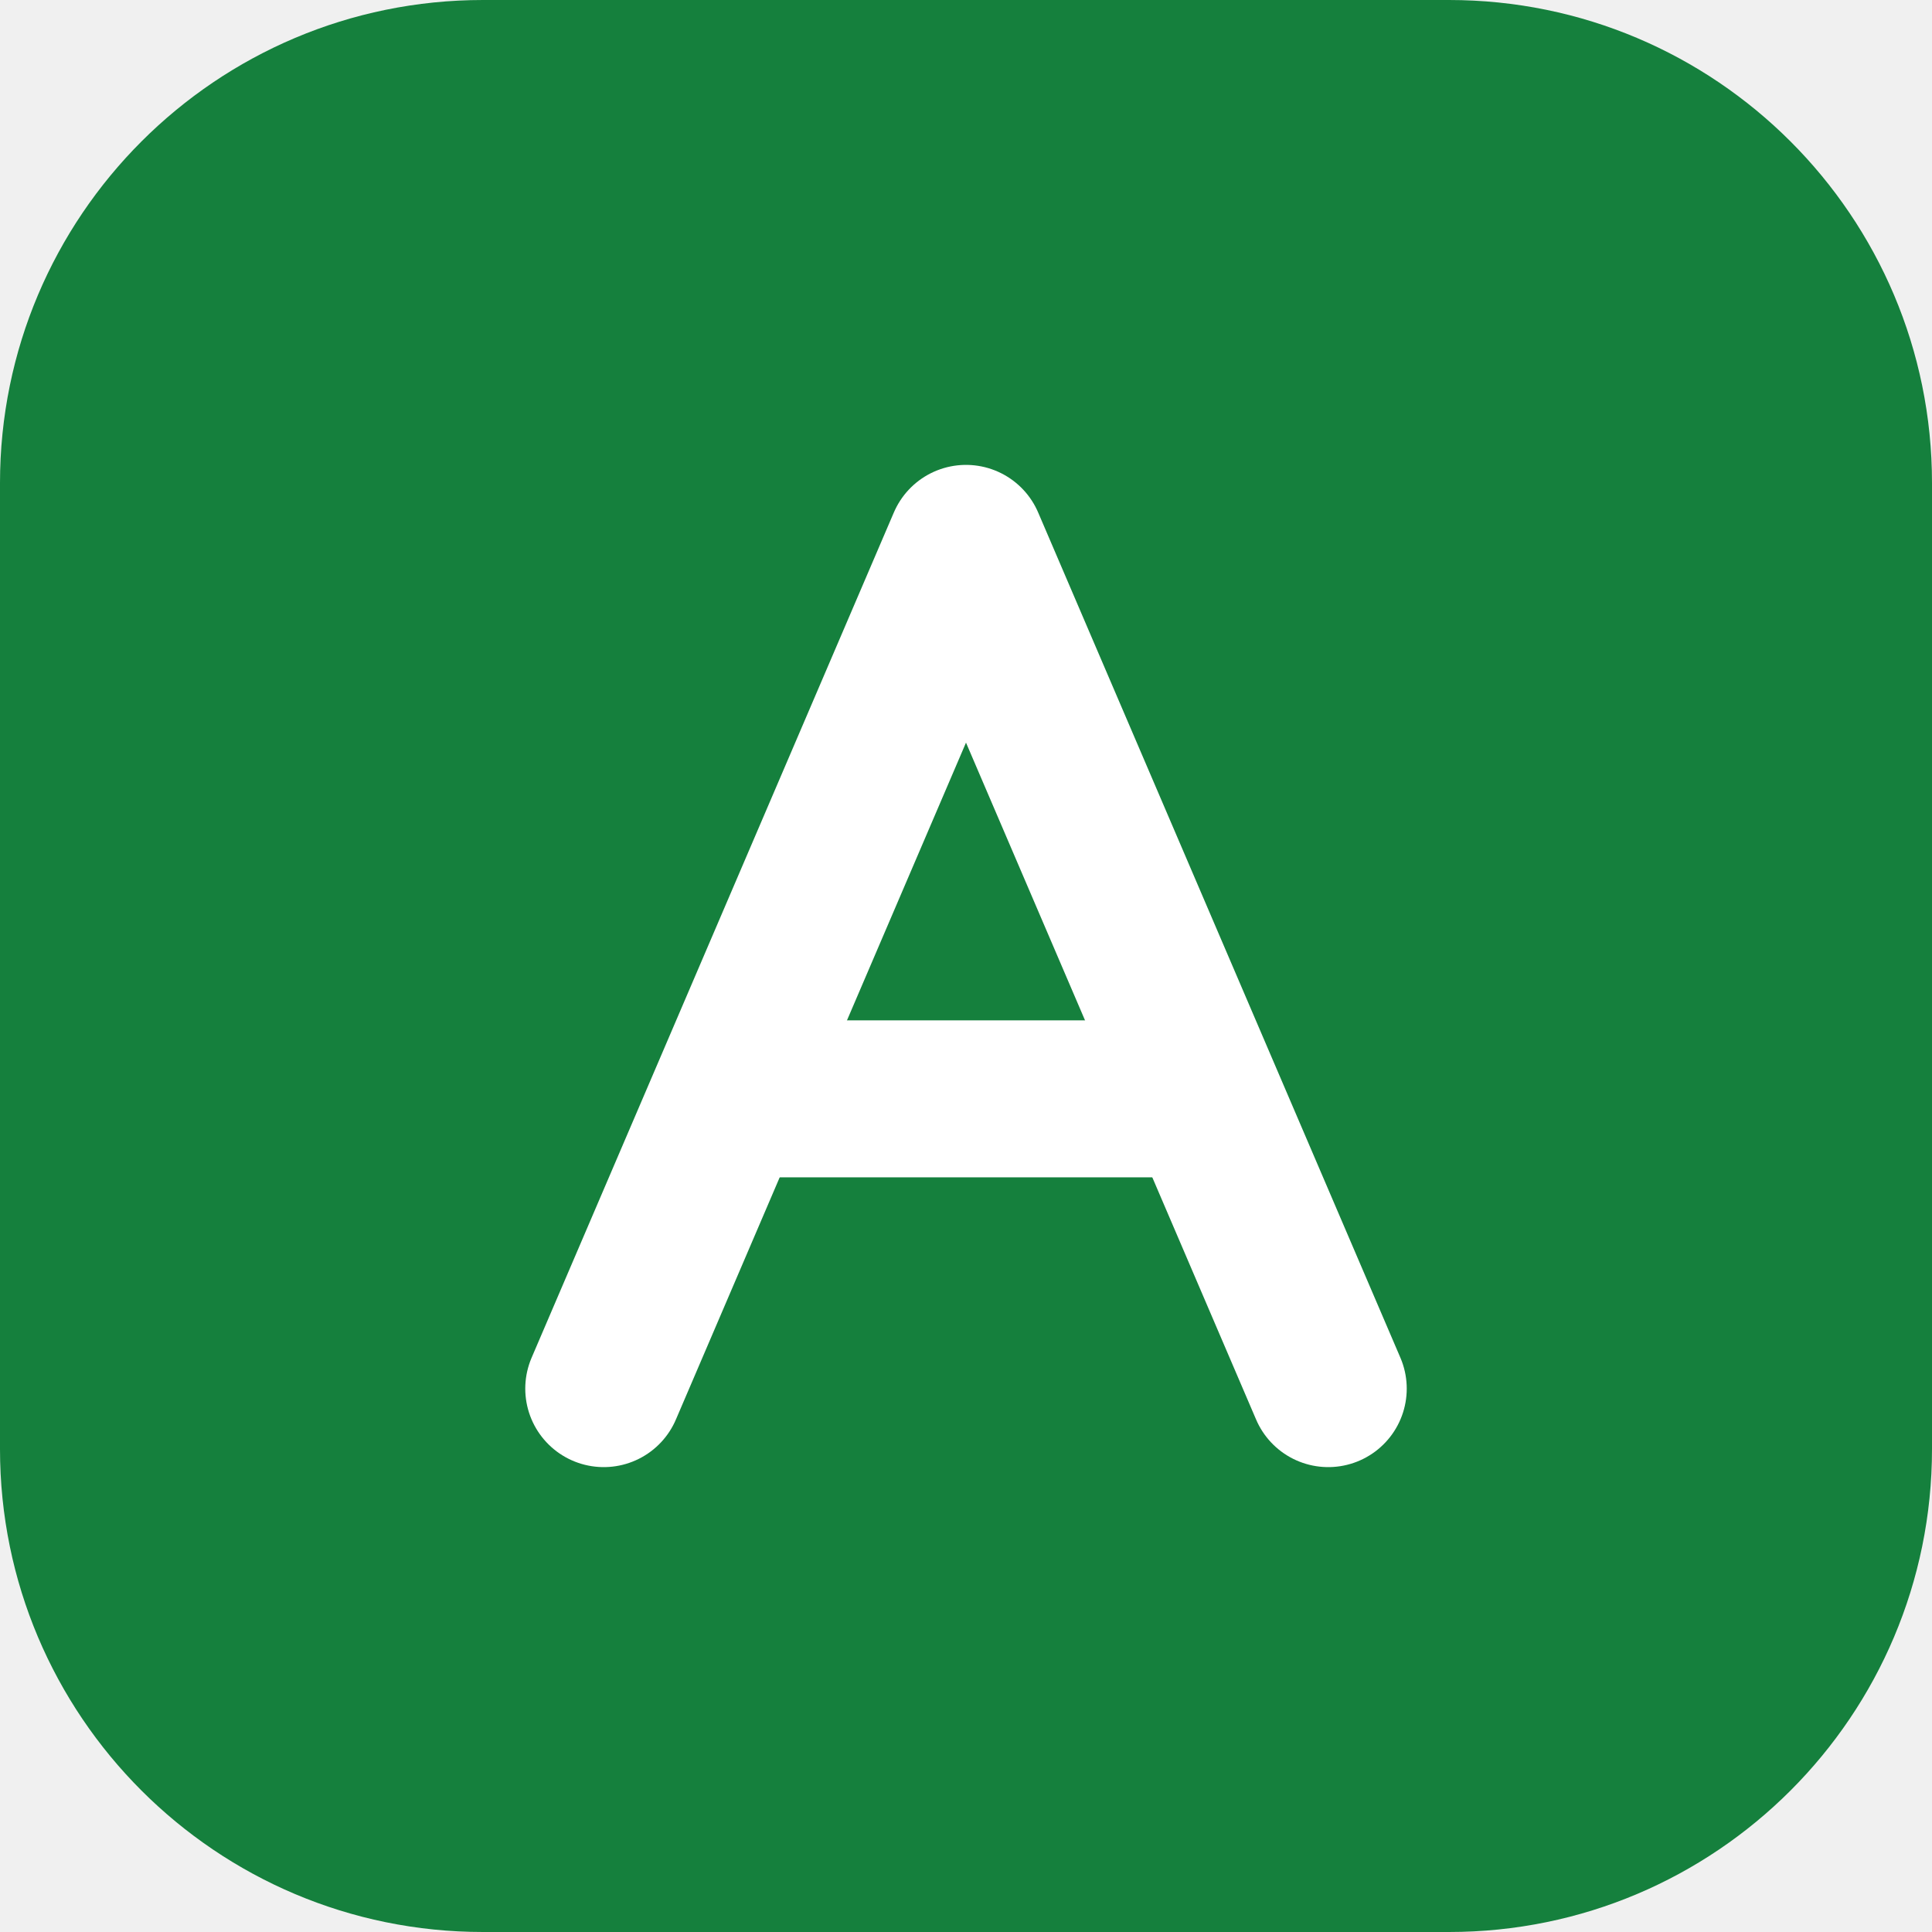
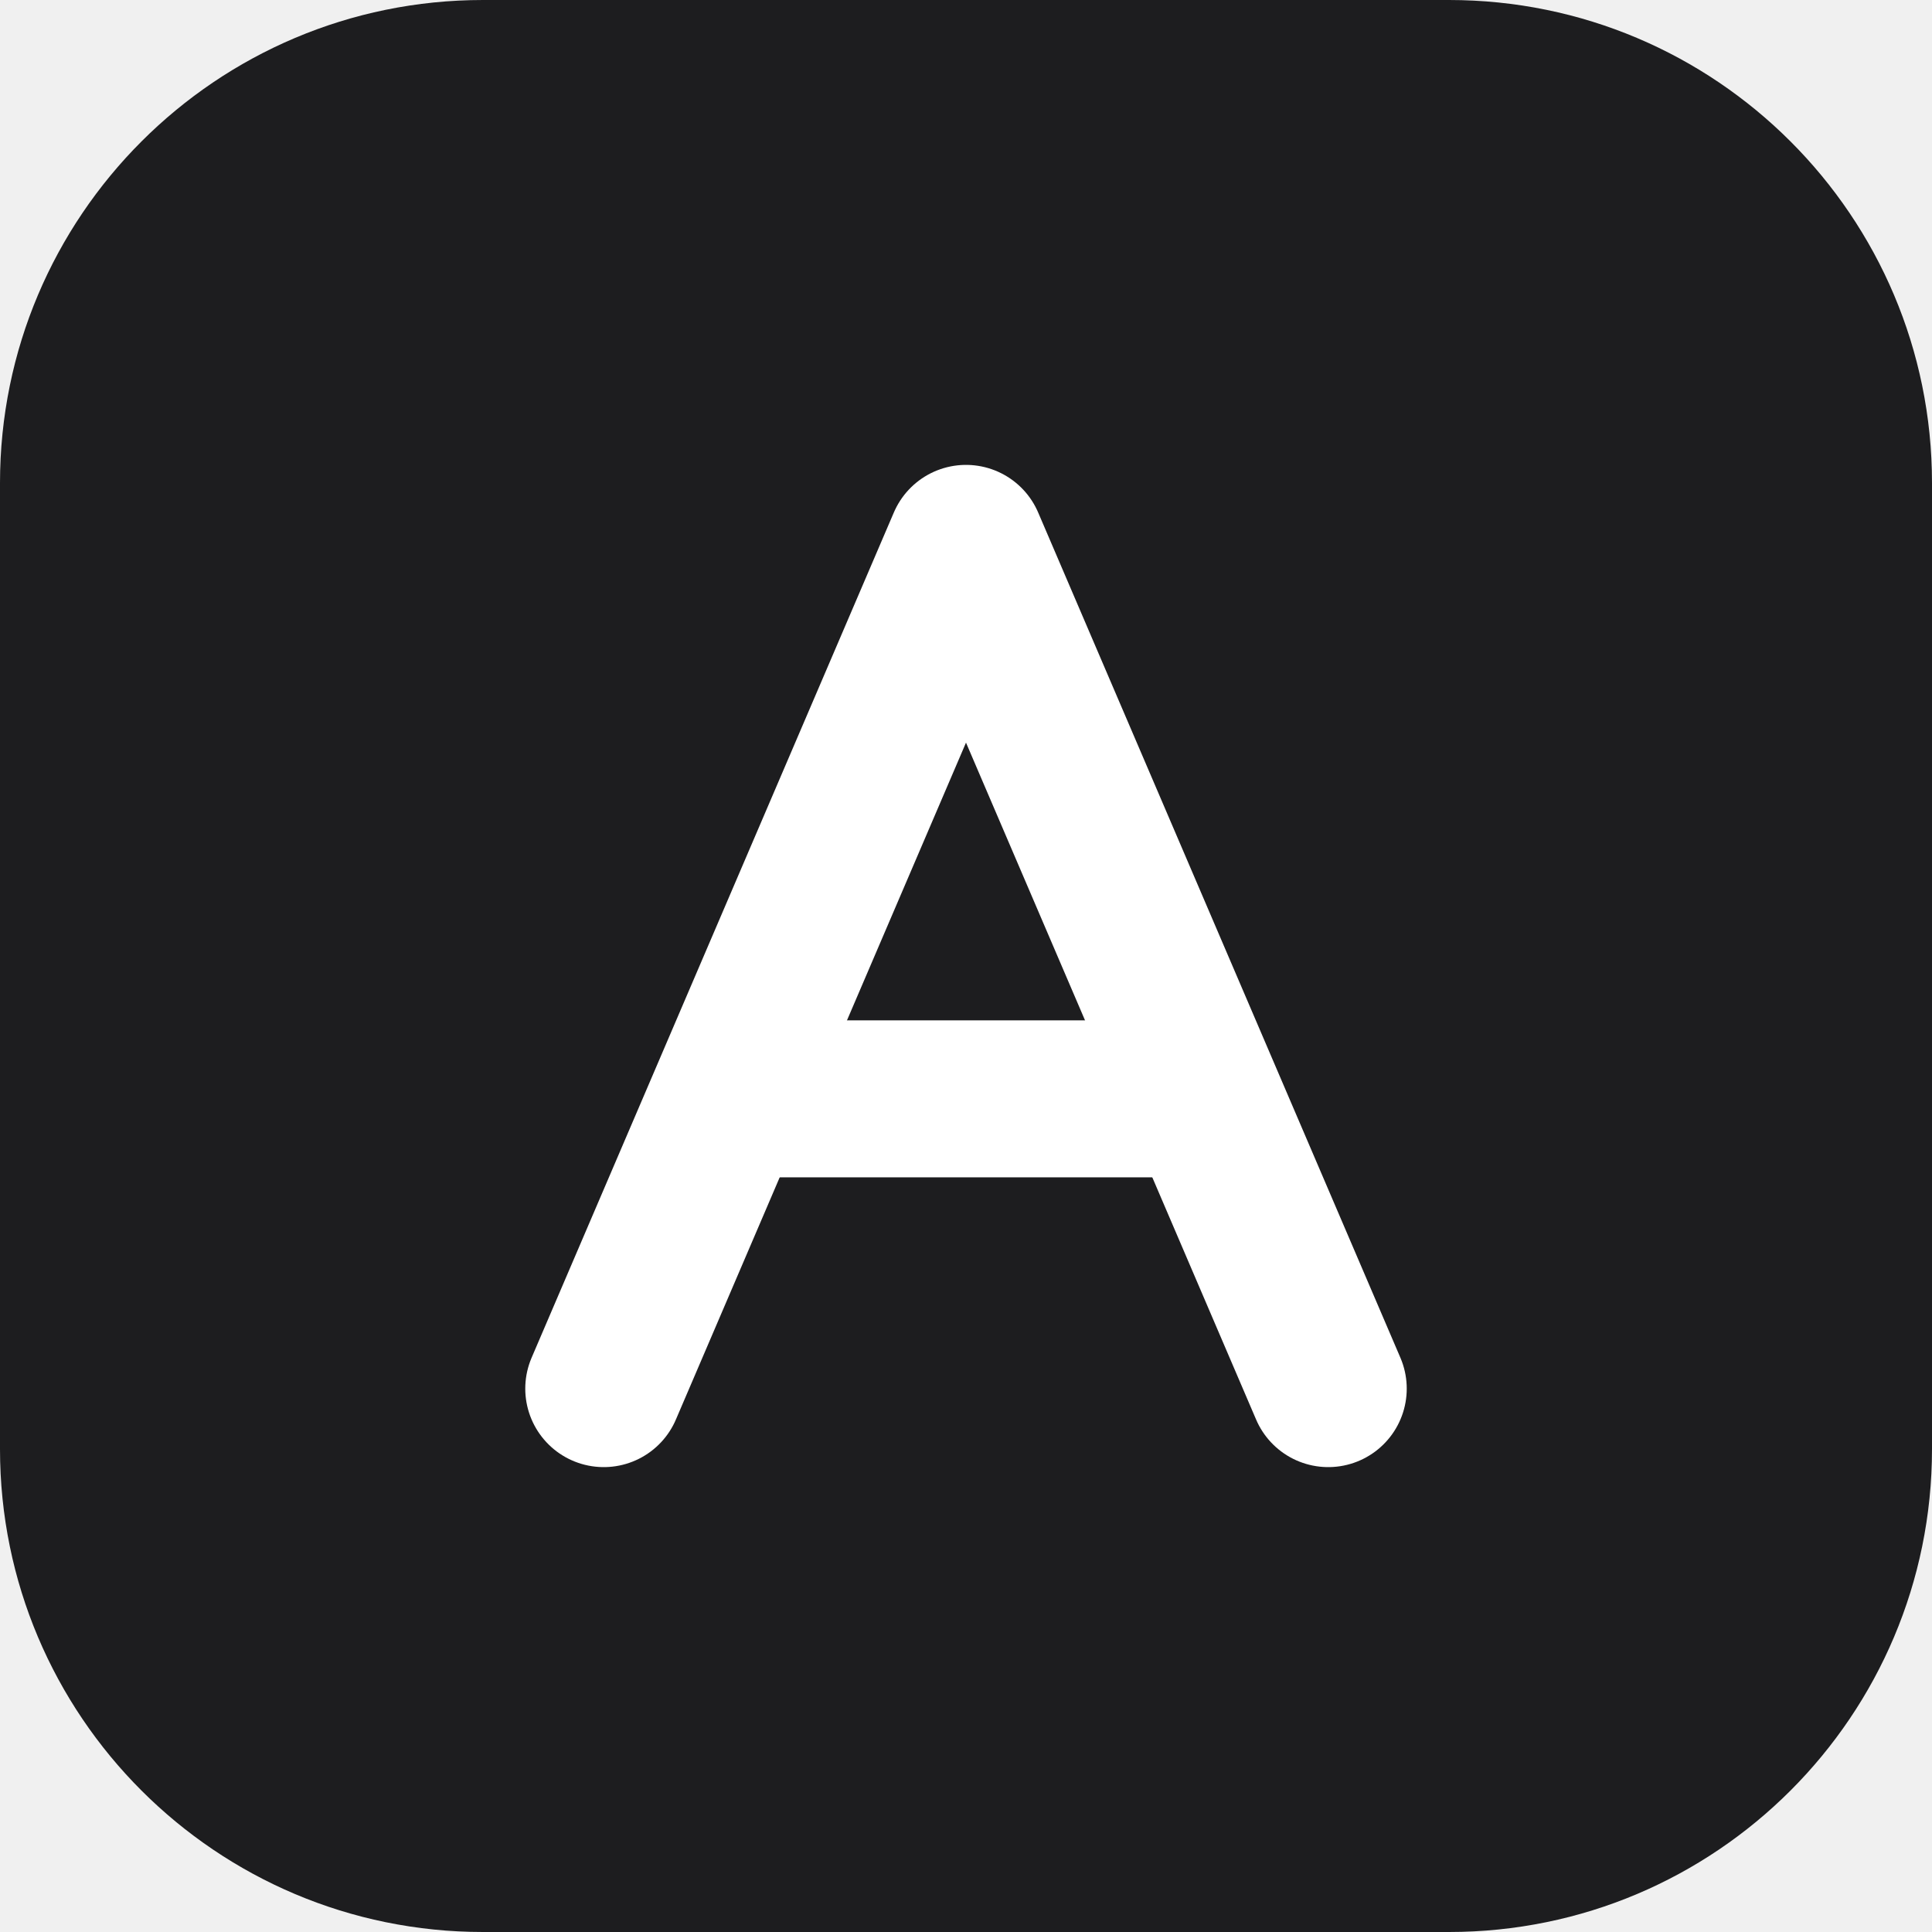
<svg xmlns="http://www.w3.org/2000/svg" viewBox="0 0 32 32">
-   <rect width="32" height="32" rx="8" fill="#15803d" />
+   <rect width="32" height="32" rx="8" fill="#1d1d1f" />
  <path d="M10 23 L16 9 L22 23" fill="none" stroke="#ffffff" stroke-width="2.6" stroke-linecap="round" stroke-linejoin="round" />
  <line x1="12.6" y1="18.2" x2="19.4" y2="18.2" stroke="#ffffff" stroke-width="2.6" stroke-linecap="round" />
</svg>
